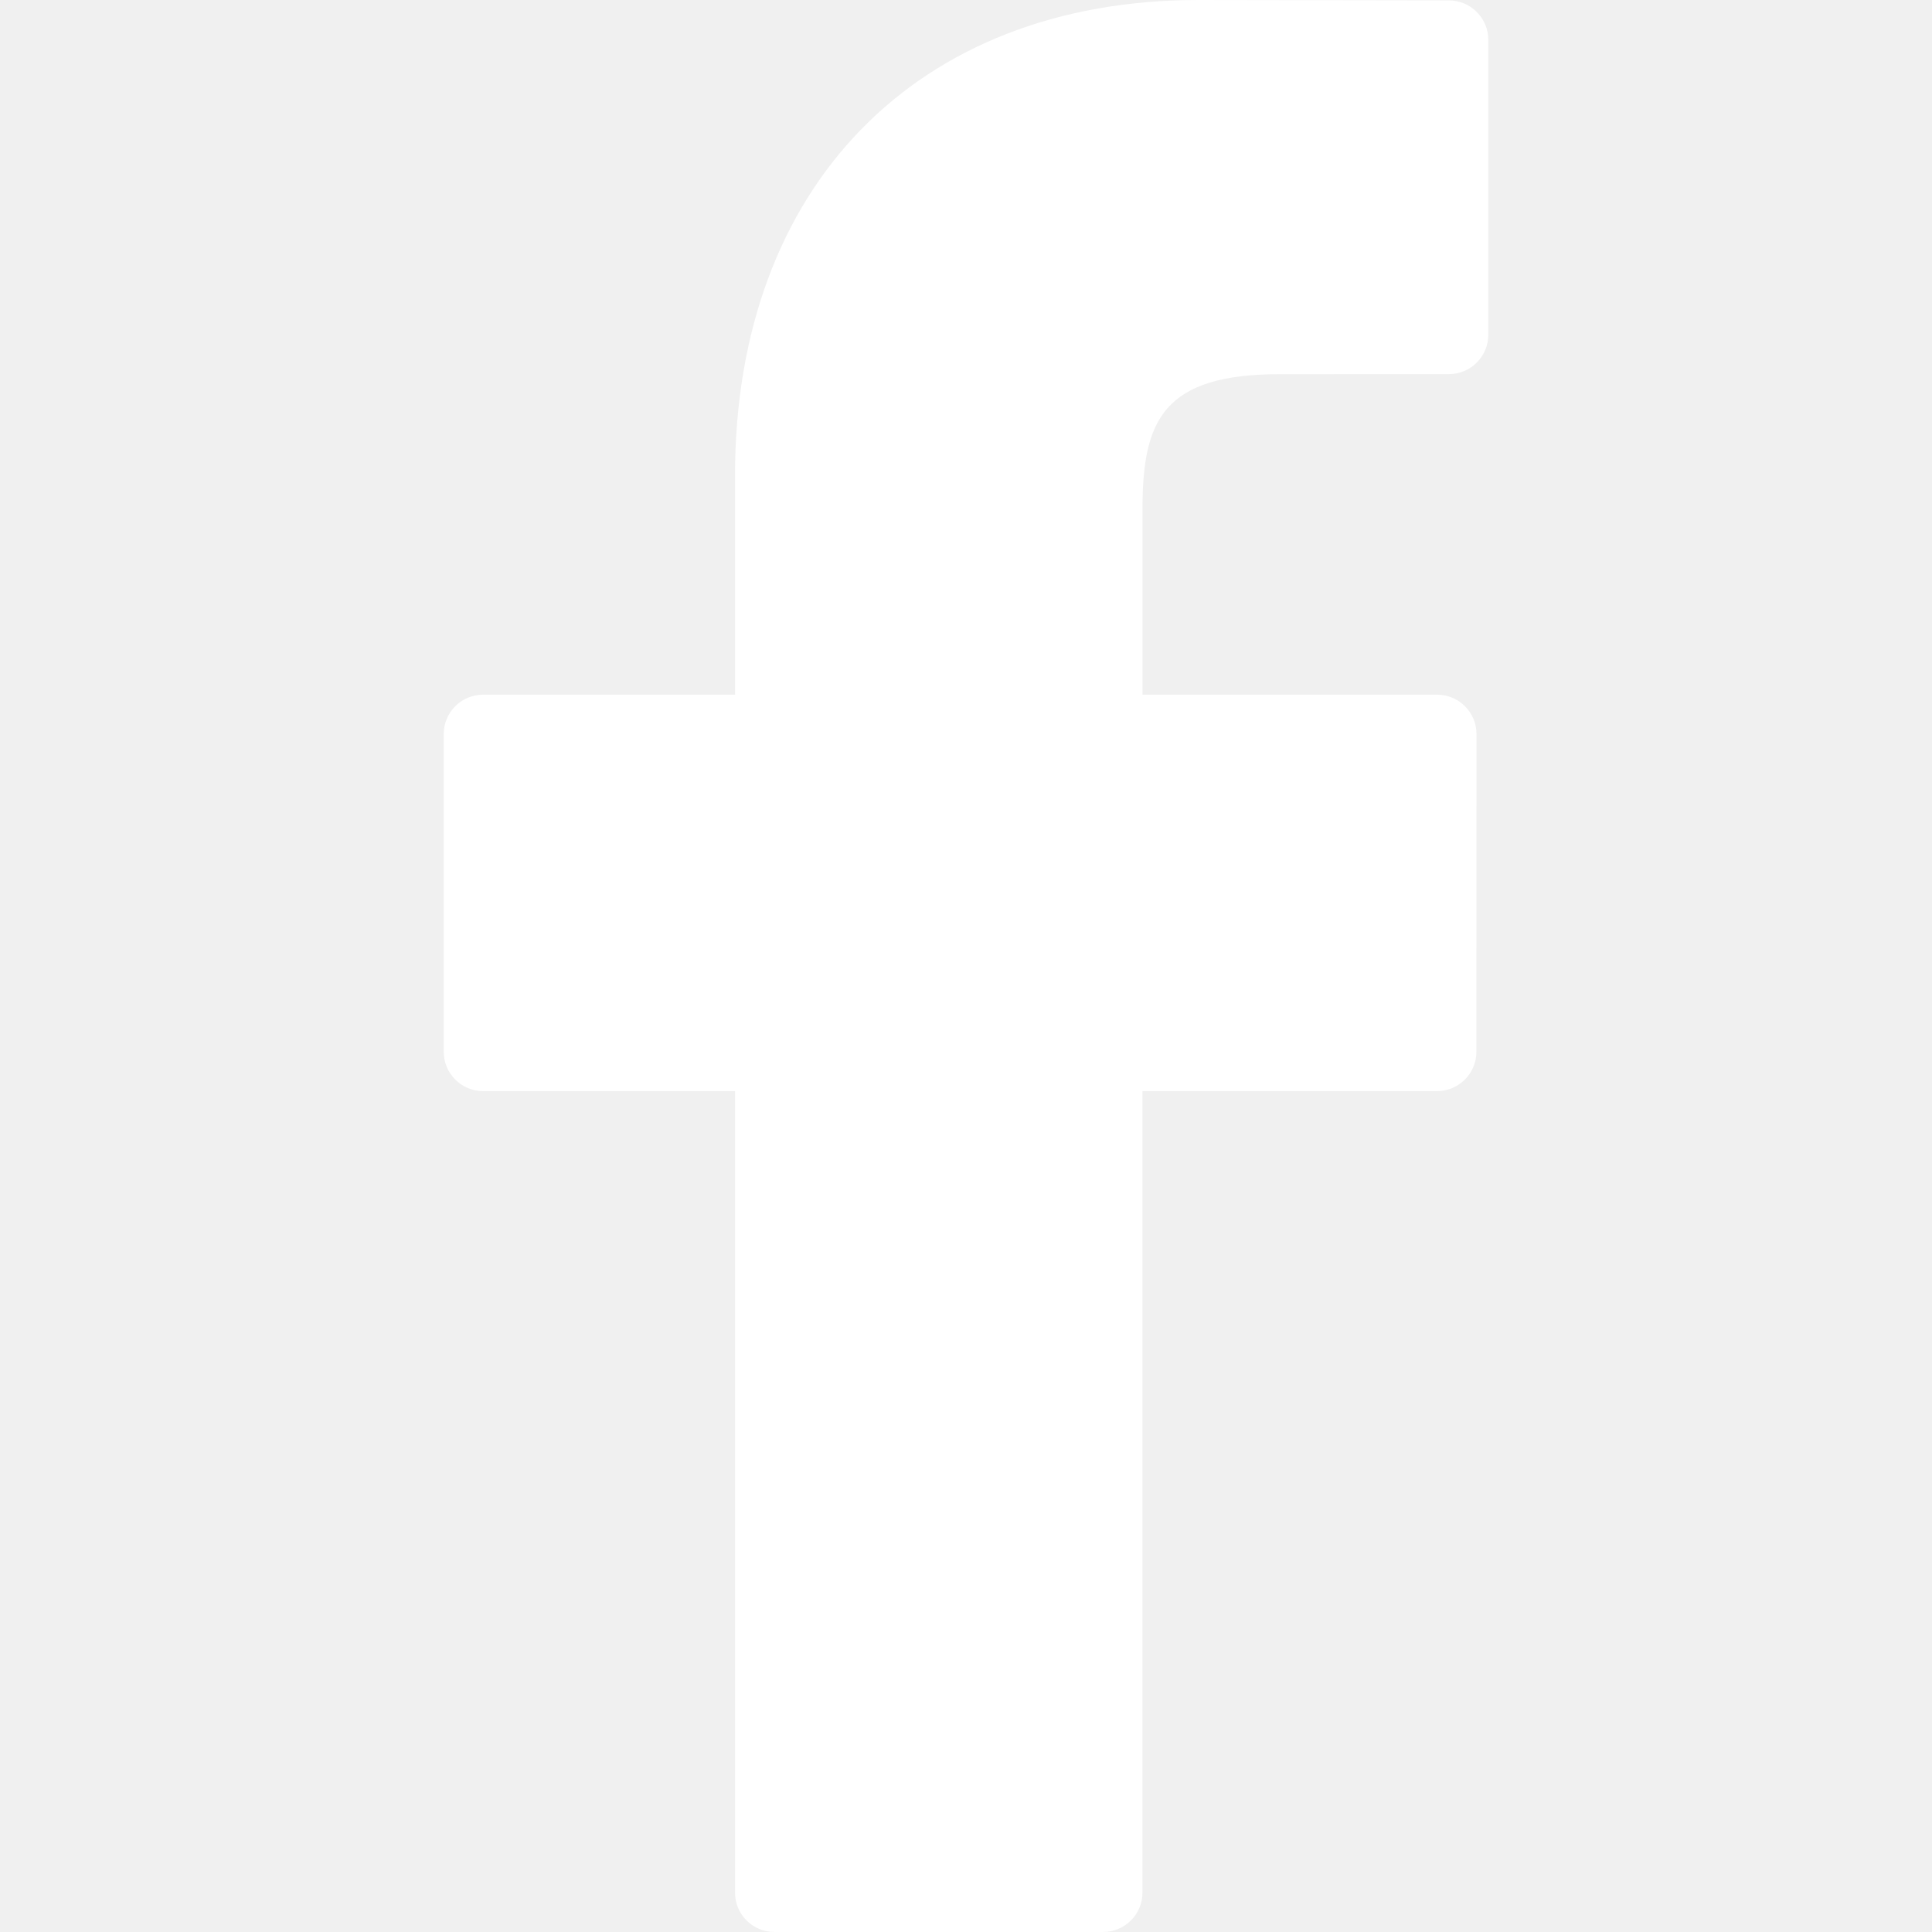
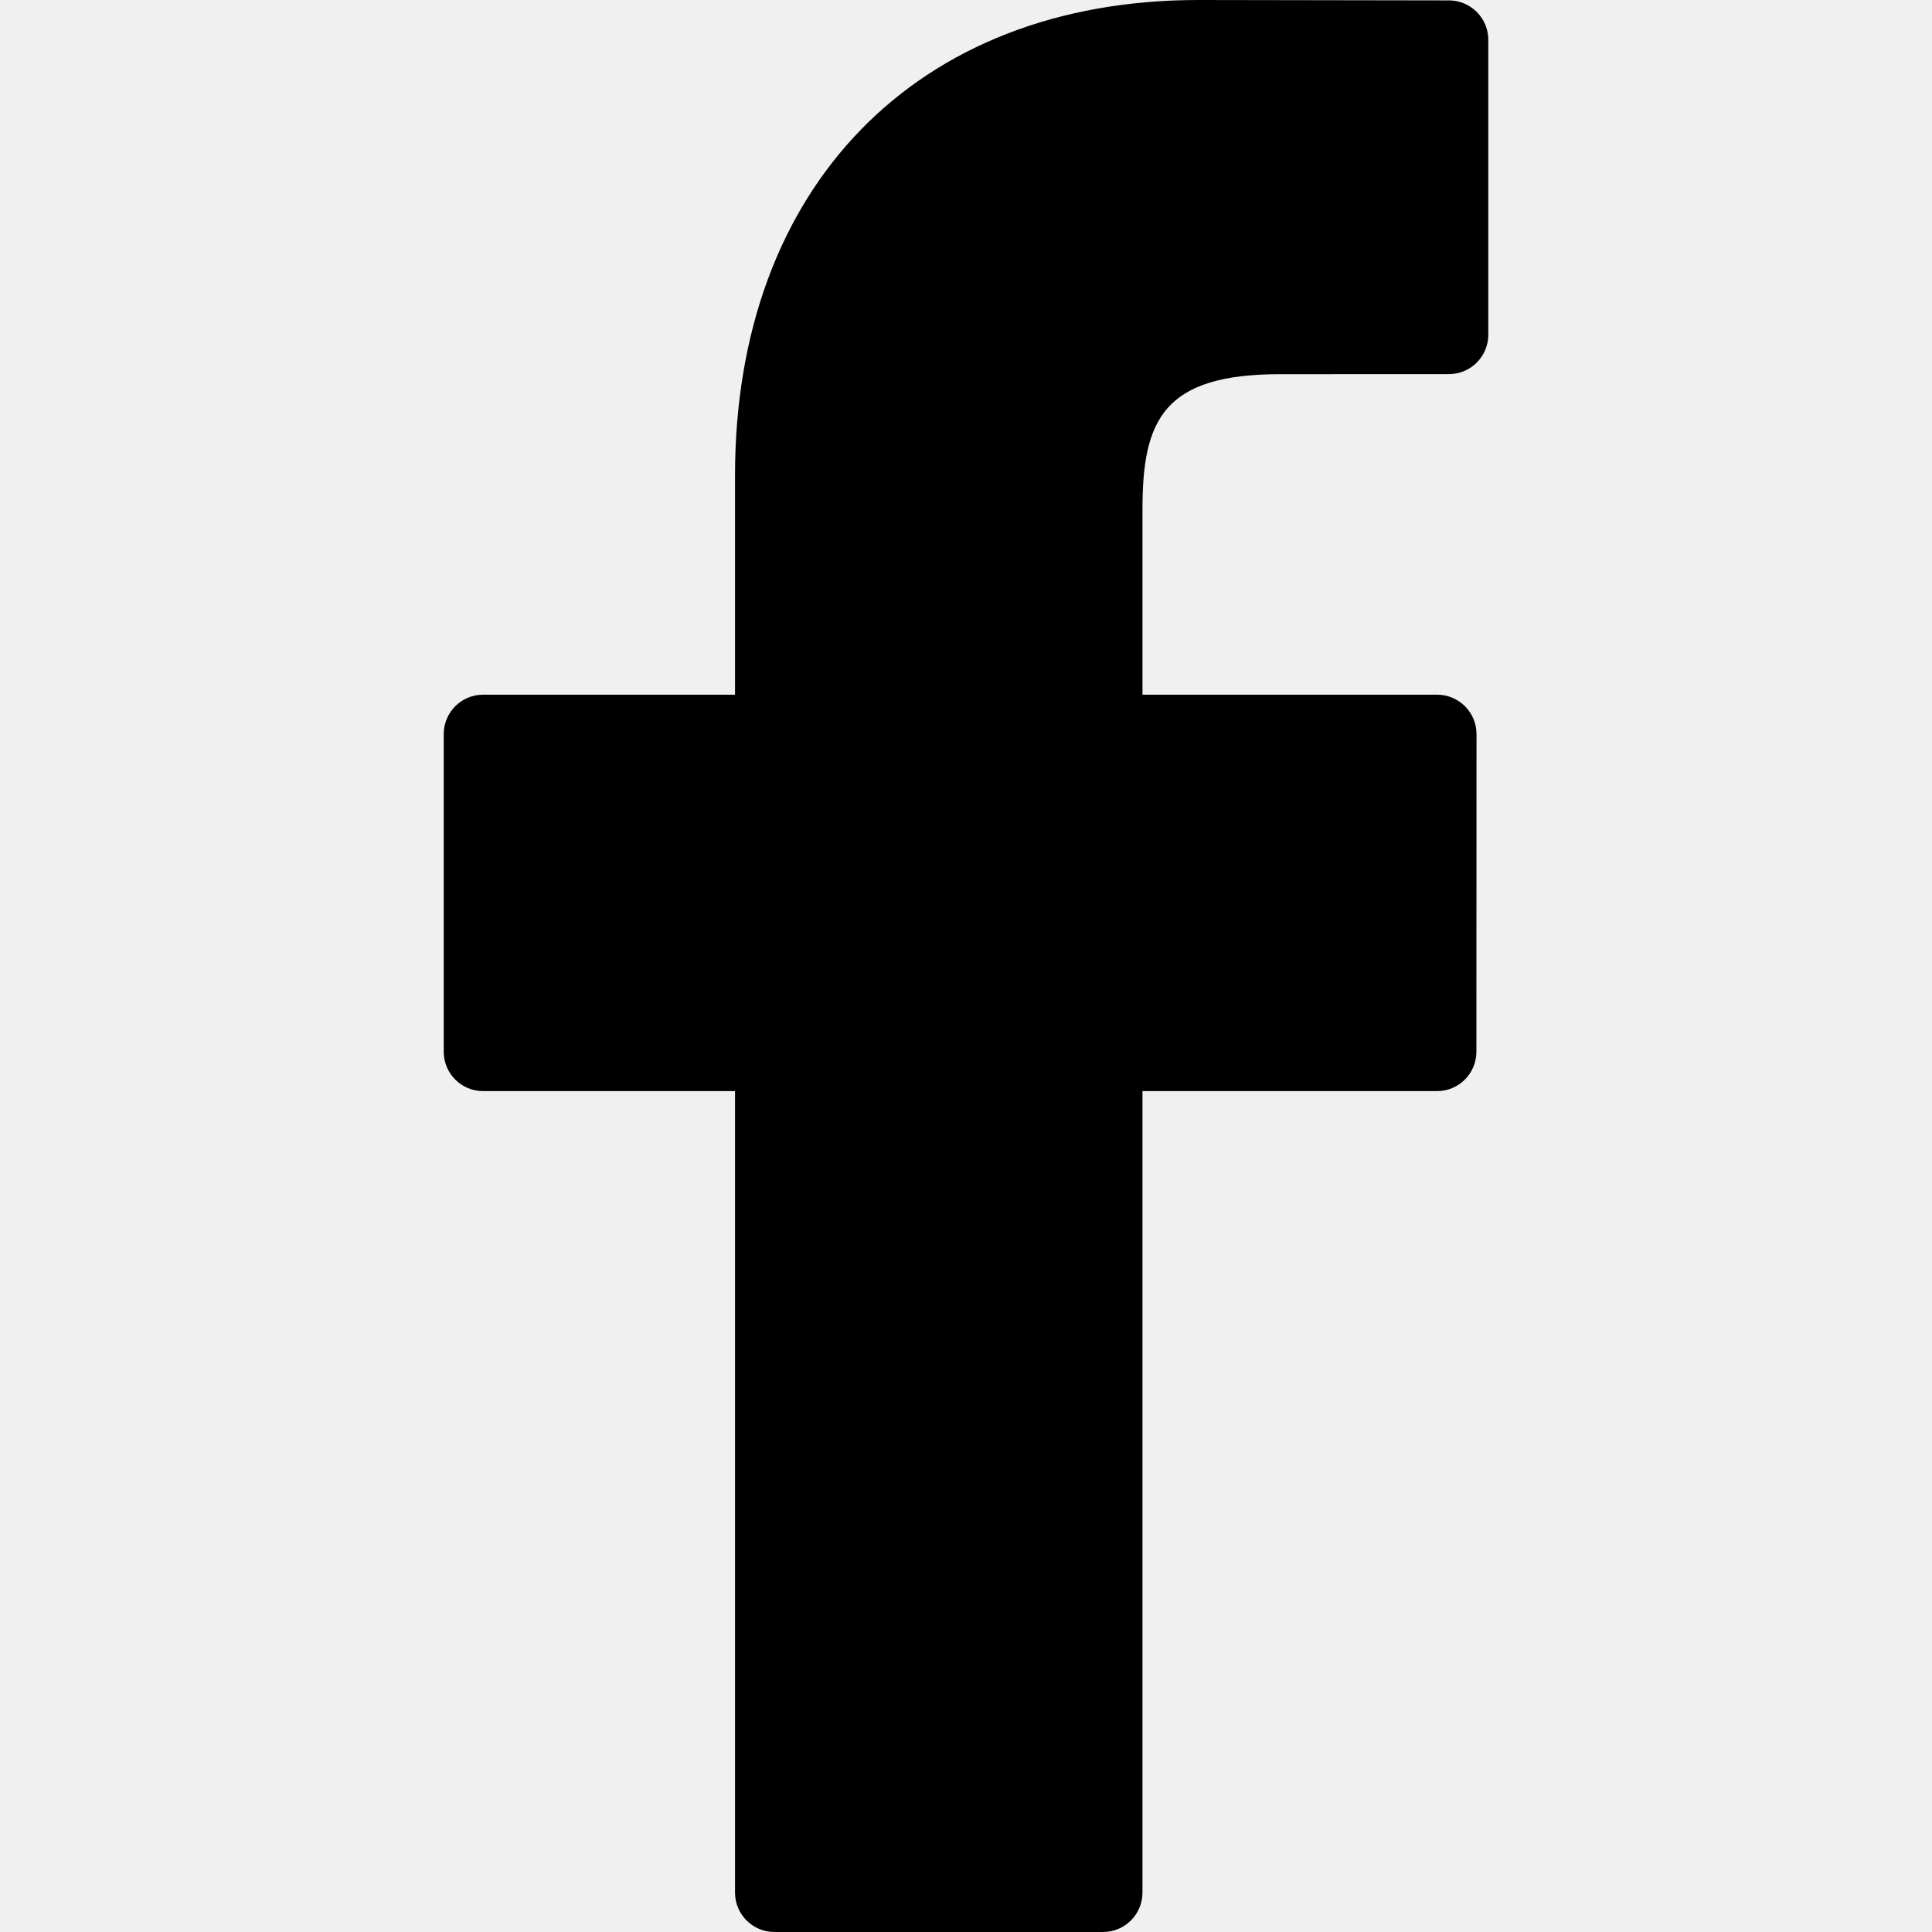
<svg xmlns="http://www.w3.org/2000/svg" width="96.124" height="96.123" viewBox="0 0 96.124 96.123">
-   <path fill="#fff" d="M72.09.02L59.623 0C45.62 0 36.57 9.285 36.57 23.656v10.907H24.037c-1.083 0-1.96.878-1.96 1.96v15.804c0 1.083.878 1.96 1.96 1.96H36.57v39.876c0 1.083.877 1.96 1.96 1.96h16.352c1.083 0 1.96-.878 1.96-1.96V54.287h14.654c1.083 0 1.96-.877 1.96-1.96l.006-15.803c0-.52-.207-1.018-.574-1.386-.367-.368-.867-.575-1.387-.575H56.843v-9.246c0-4.444 1.06-6.7 6.848-6.7l8.397-.003c1.082 0 1.96-.878 1.96-1.96V1.98c0-1.08-.877-1.958-1.958-1.96z" />
+   <path d="M72.09.02L59.623 0C45.62 0 36.57 9.285 36.57 23.656v10.907H24.037c-1.083 0-1.96.878-1.96 1.96v15.804c0 1.083.878 1.96 1.96 1.96H36.57v39.876c0 1.083.877 1.96 1.96 1.96h16.352c1.083 0 1.96-.878 1.96-1.96V54.287h14.654c1.083 0 1.96-.877 1.96-1.96l.006-15.803c0-.52-.207-1.018-.574-1.386-.367-.368-.867-.575-1.387-.575H56.843v-9.246c0-4.444 1.06-6.7 6.848-6.7l8.397-.003c1.082 0 1.96-.878 1.96-1.96V1.98c0-1.08-.877-1.958-1.958-1.96z" />
</svg>
